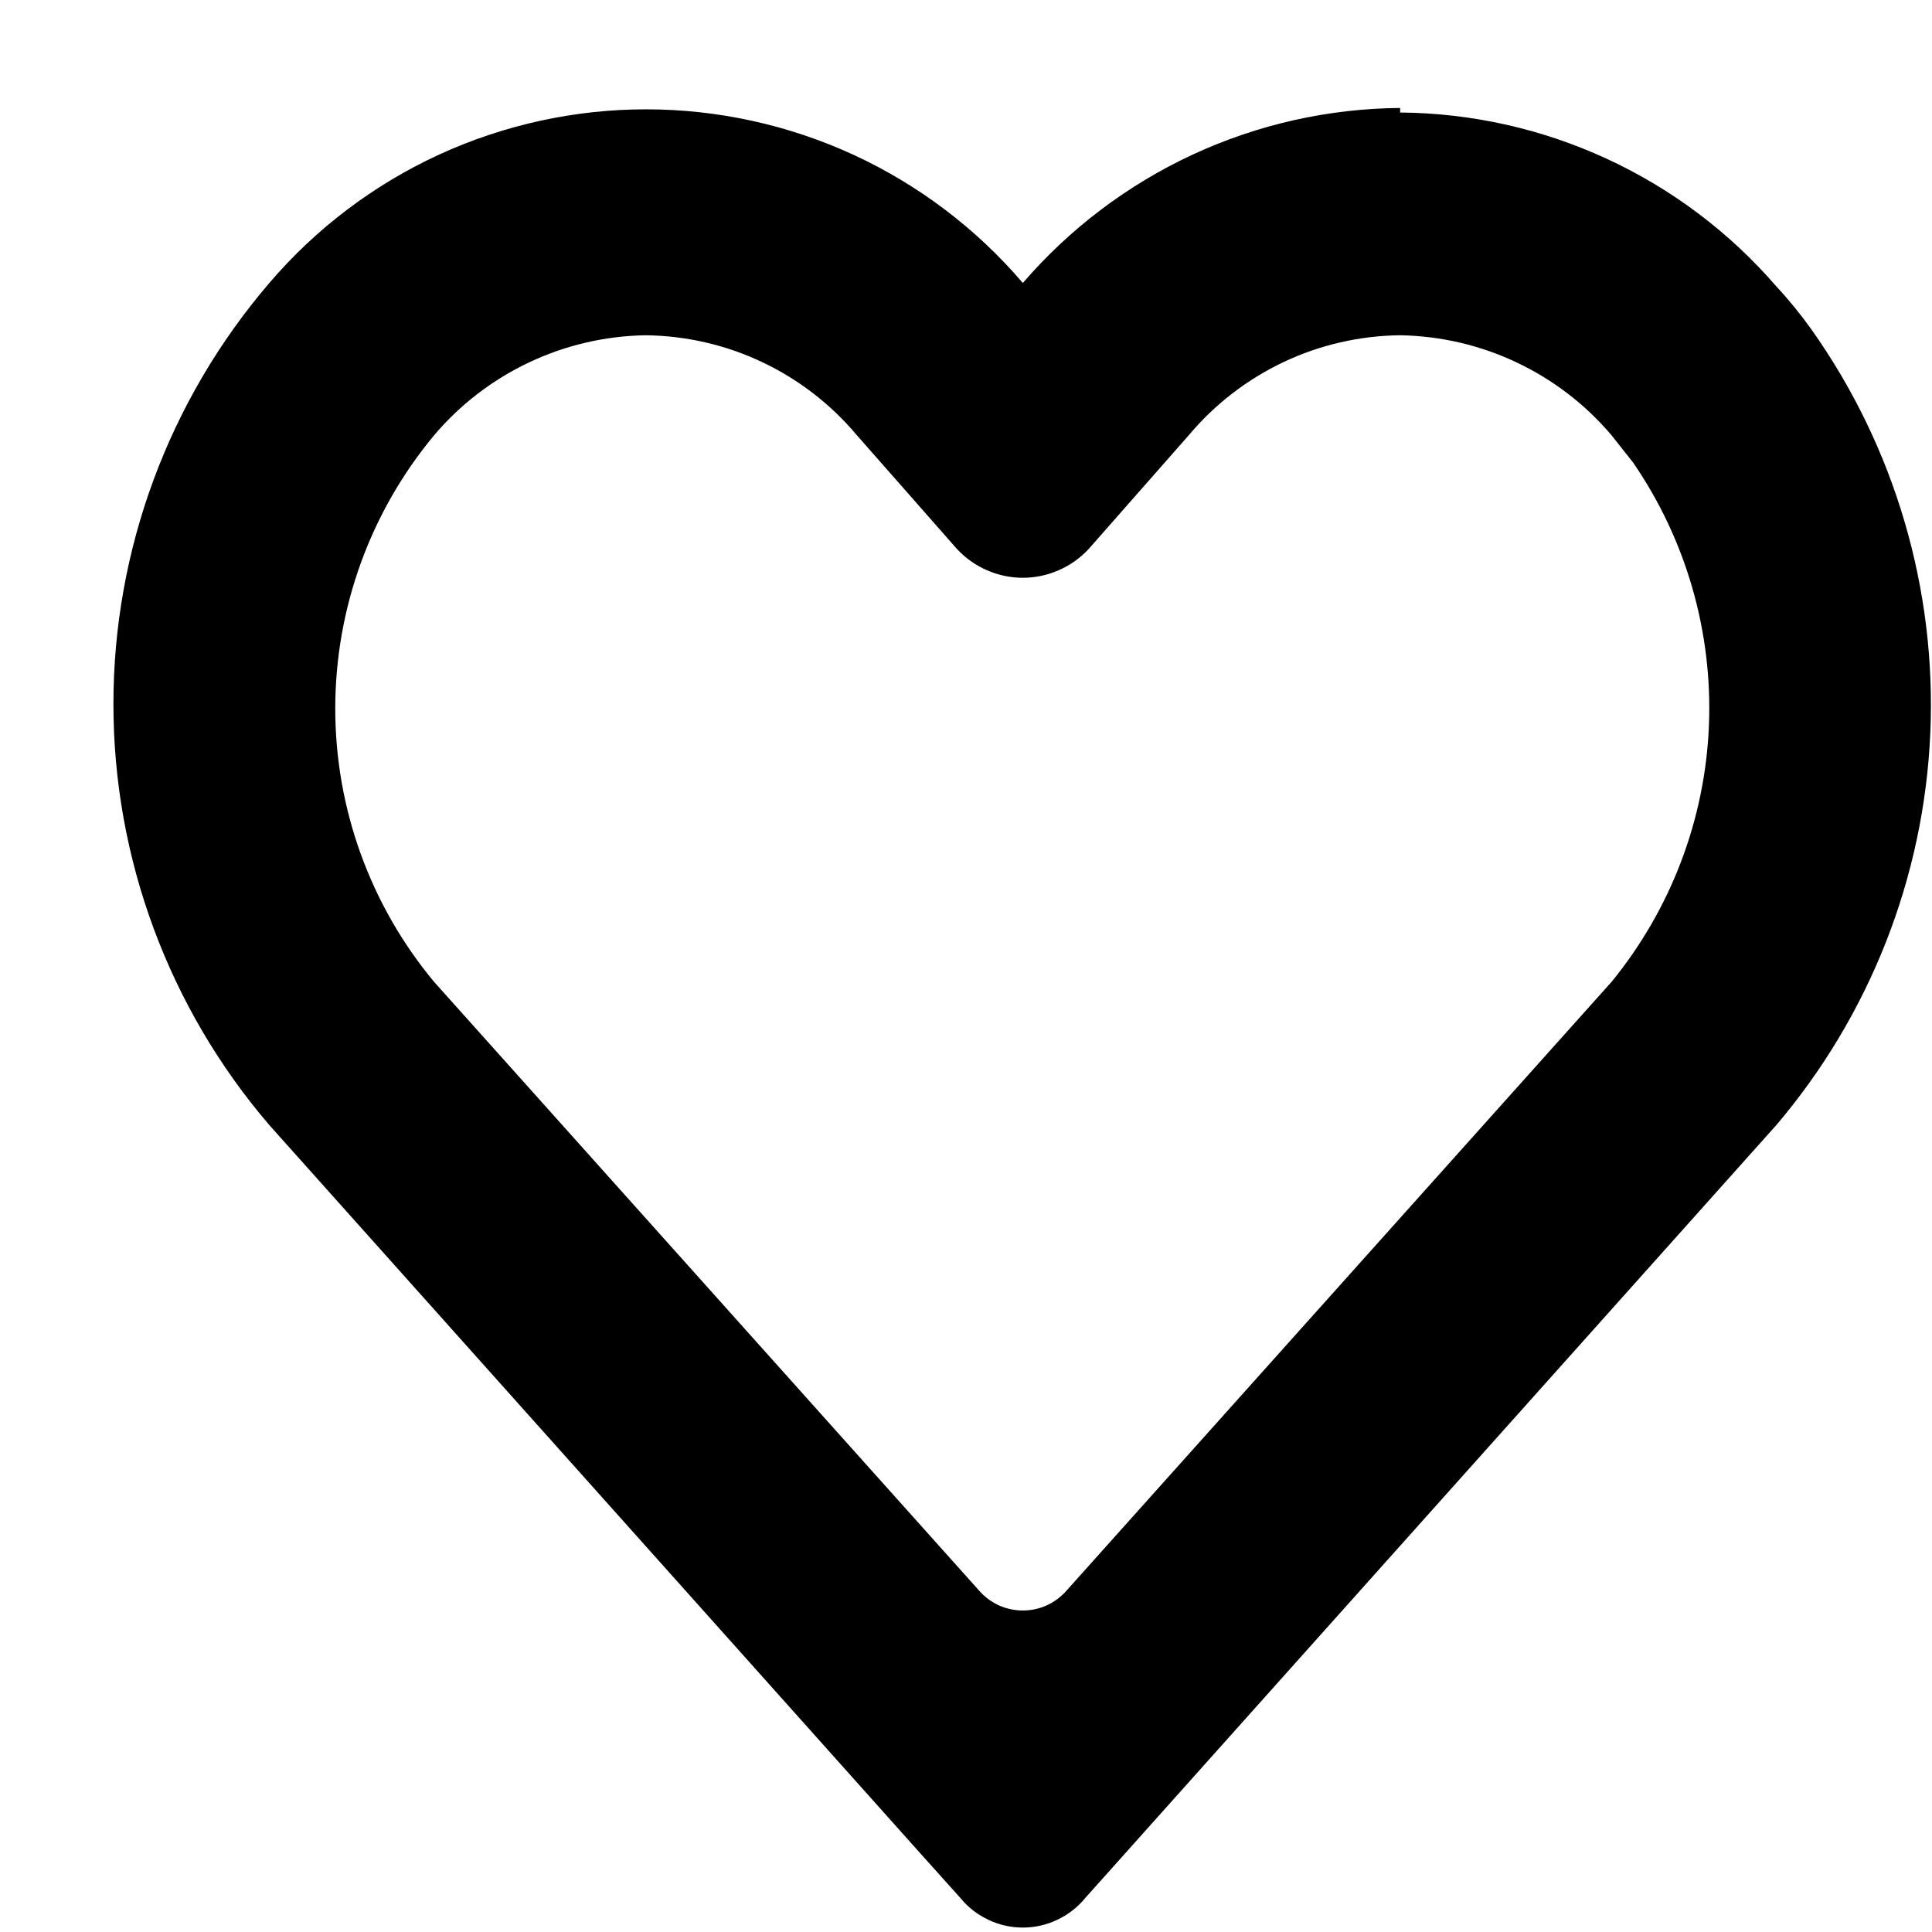
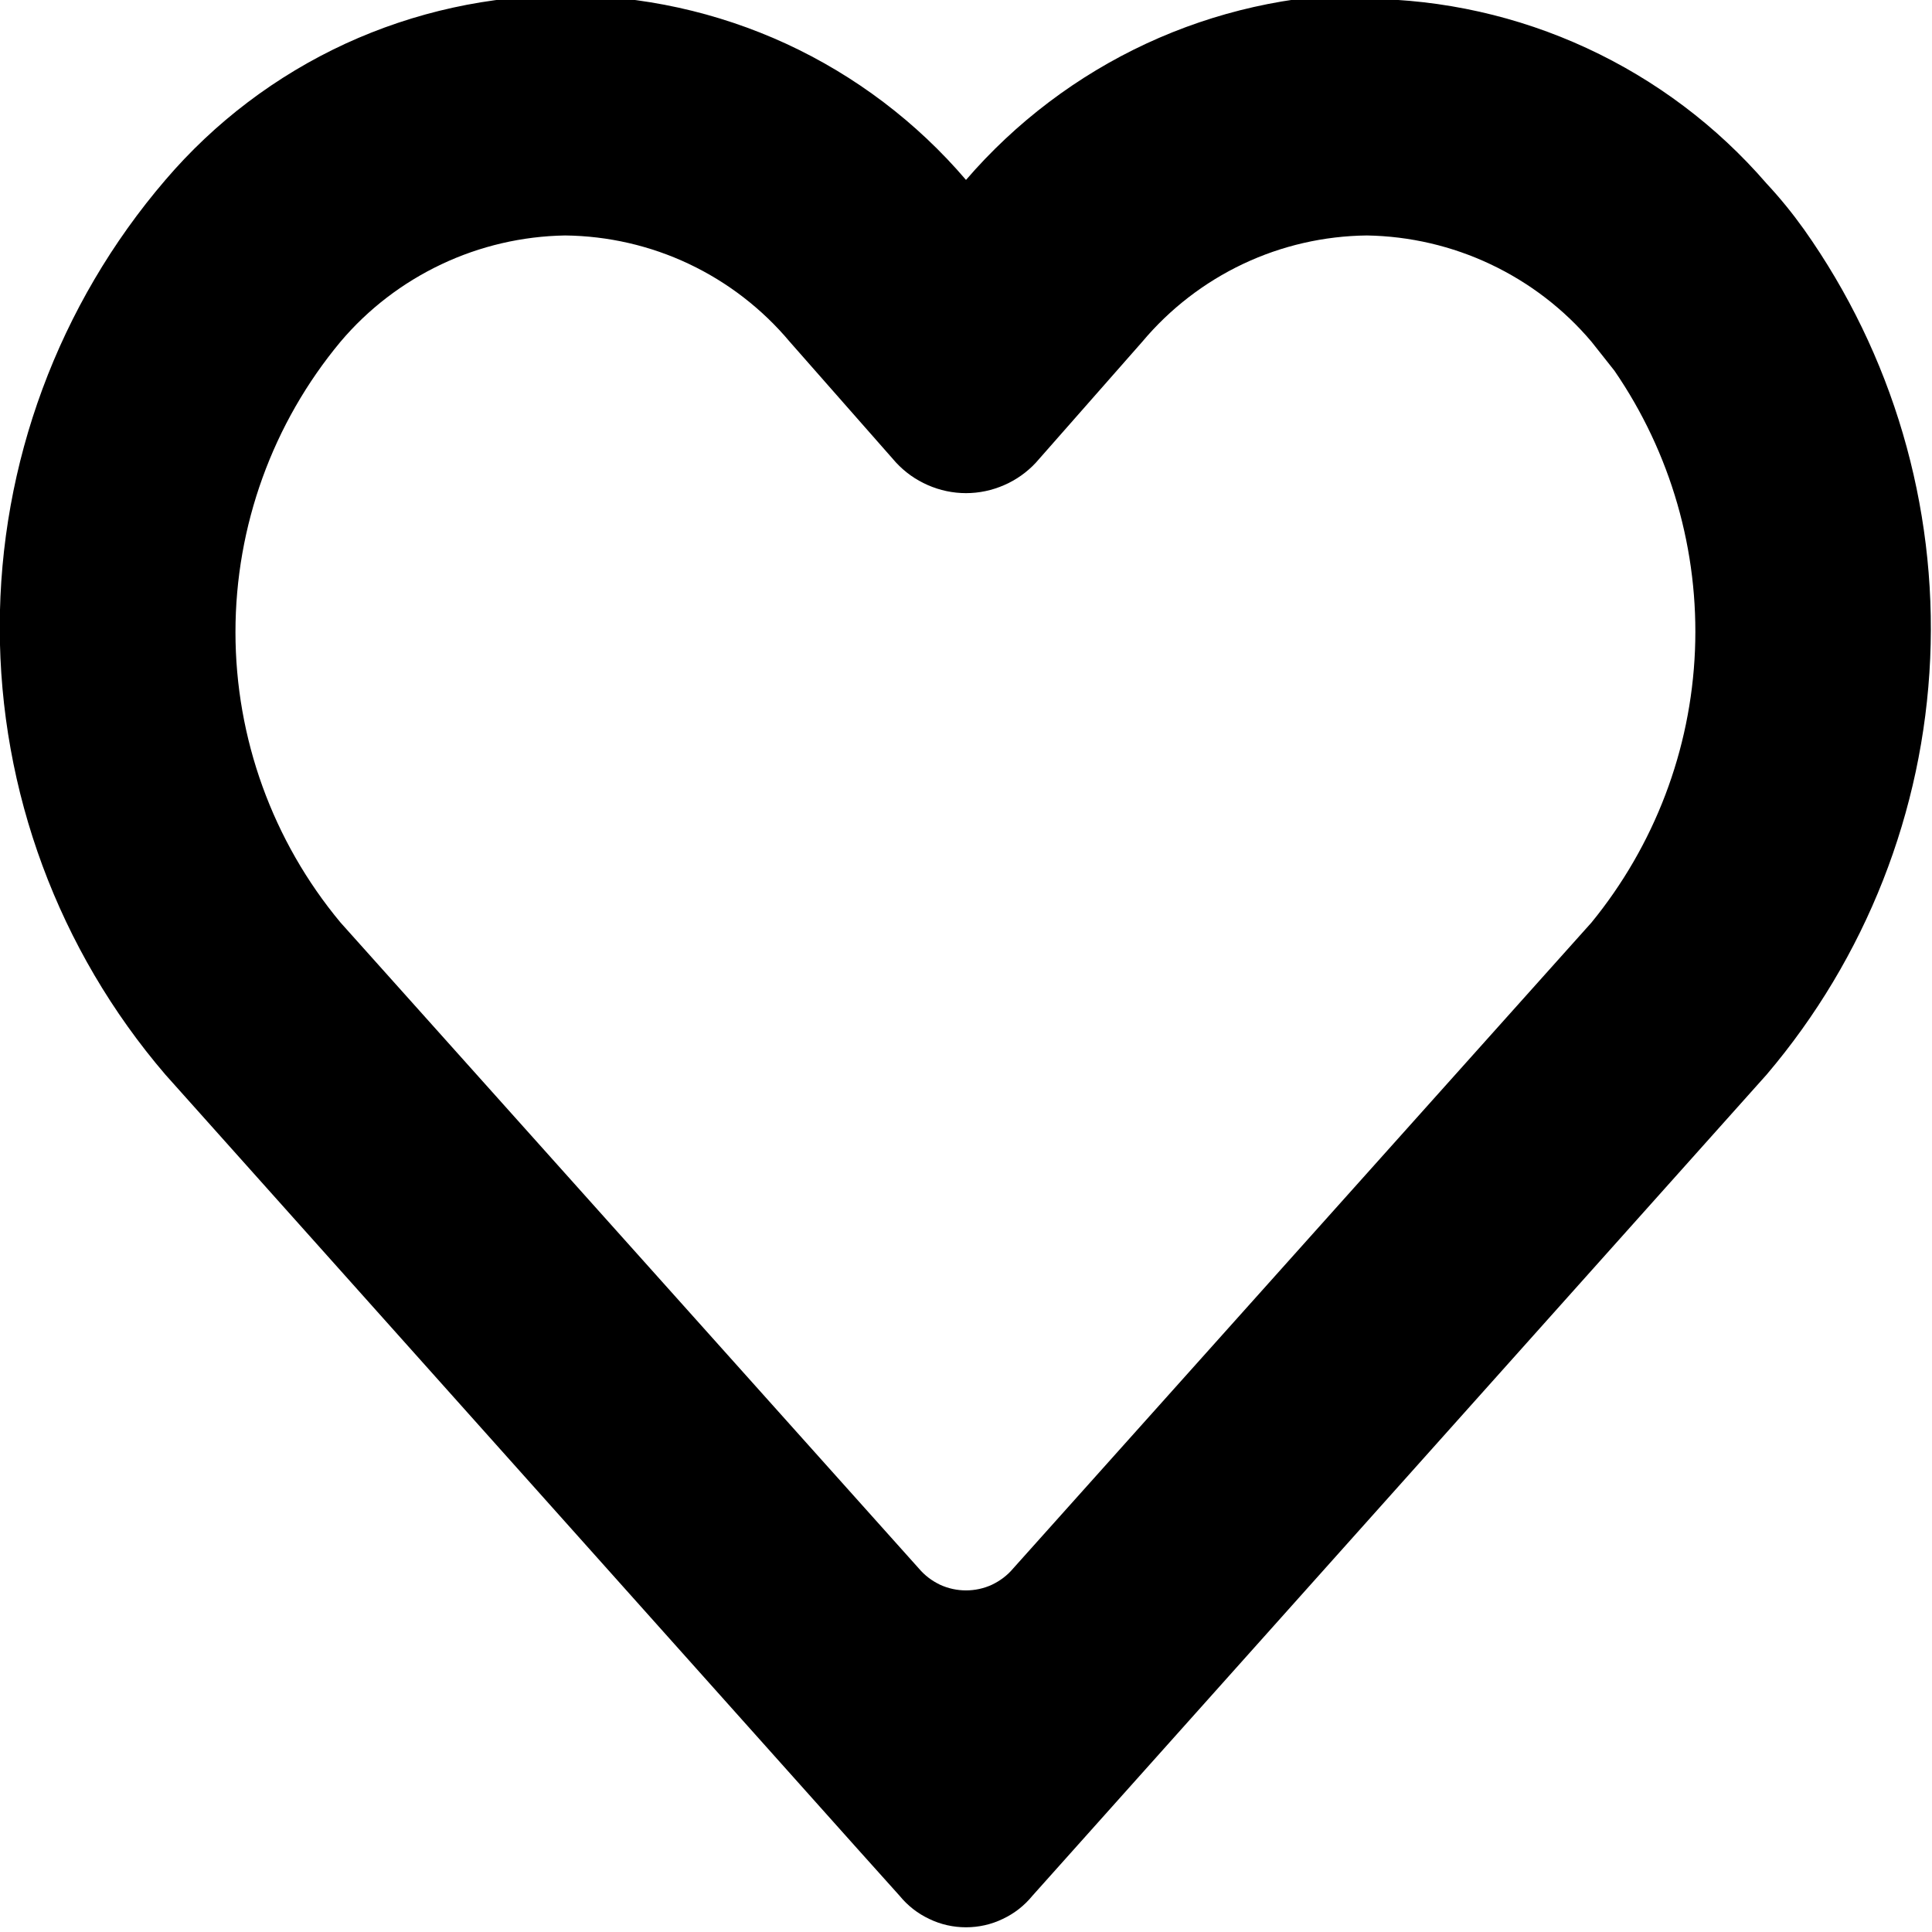
- <svg xmlns="http://www.w3.org/2000/svg" viewBox="0 0 17 17" fill="none">
-   <path d="M12.32 2.95C12.675 2.956 13.024 3.037 13.345 3.189C13.666 3.341 13.951 3.559 14.18 3.83L14.37 4.07C14.837 4.75 15.071 5.563 15.037 6.387C15.003 7.211 14.702 8.001 14.18 8.64L9.39 13.99C9.342 14.047 9.282 14.092 9.215 14.124C9.148 14.155 9.074 14.171 9 14.171C8.926 14.171 8.852 14.155 8.785 14.124C8.718 14.092 8.658 14.047 8.61 13.99L3.82 8.64C3.258 7.965 2.95 7.114 2.95 6.235C2.95 5.356 3.258 4.505 3.82 3.83C4.049 3.559 4.334 3.341 4.655 3.189C4.976 3.037 5.325 2.956 5.68 2.95C6.035 2.954 6.385 3.034 6.706 3.186C7.027 3.338 7.312 3.558 7.54 3.83L8.42 4.83C8.494 4.91 8.584 4.974 8.683 5.017C8.783 5.061 8.891 5.084 9 5.084C9.109 5.084 9.217 5.061 9.317 5.017C9.416 4.974 9.506 4.91 9.58 4.83L10.46 3.83C10.688 3.558 10.973 3.338 11.294 3.186C11.615 3.034 11.965 2.954 12.32 2.95ZM12.32 0.95C11.689 0.955 11.066 1.095 10.493 1.361C9.921 1.627 9.412 2.012 9 2.49C8.591 2.011 8.082 1.626 7.51 1.362C6.938 1.099 6.315 0.962 5.685 0.962C5.055 0.962 4.432 1.099 3.86 1.362C3.288 1.626 2.779 2.011 2.37 2.49V2.49C1.485 3.522 0.998 4.836 0.998 6.195C0.998 7.554 1.485 8.868 2.37 9.9V9.9L8.1 16.31L8.45 16.7C8.517 16.782 8.6 16.847 8.696 16.892C8.791 16.938 8.895 16.961 9 16.961C9.105 16.961 9.209 16.938 9.304 16.892C9.4 16.847 9.483 16.782 9.55 16.7L15.63 9.9C16.452 8.933 16.929 7.721 16.985 6.453C17.041 5.186 16.673 3.935 15.94 2.9C15.845 2.767 15.742 2.64 15.63 2.52V2.52C15.219 2.044 14.711 1.662 14.14 1.398C13.569 1.134 12.949 0.995 12.32 0.99V0.95Z" fill="currentColor" />
+ <svg xmlns="http://www.w3.org/2000/svg" preserveAspectRatio="none" viewBox="1 1 16 16" fill="none">
+   <path d="M12.32 2.95C12.675 2.956 13.024 3.037 13.345 3.189C13.666 3.341 13.951 3.559 14.18 3.83L14.37 4.07C14.837 4.75 15.071 5.563 15.037 6.387C15.003 7.211 14.702 8.001 14.18 8.64L9.39 13.99C9.342 14.047 9.282 14.092 9.215 14.124C9.148 14.155 9.074 14.171 9 14.171C8.926 14.171 8.852 14.155 8.785 14.124C8.718 14.092 8.658 14.047 8.61 13.99L3.82 8.64C3.258 7.965 2.95 7.114 2.95 6.235C2.95 5.356 3.258 4.505 3.82 3.83C4.049 3.559 4.334 3.341 4.655 3.189C4.976 3.037 5.325 2.956 5.68 2.95C6.035 2.954 6.385 3.034 6.706 3.186C7.027 3.338 7.312 3.558 7.54 3.83L8.42 4.83C8.494 4.91 8.584 4.974 8.683 5.017C8.783 5.061 8.891 5.084 9 5.084C9.109 5.084 9.217 5.061 9.317 5.017C9.416 4.974 9.506 4.91 9.58 4.83L10.46 3.83C10.688 3.558 10.973 3.338 11.294 3.186C11.615 3.034 11.965 2.954 12.32 2.95ZM12.32 0.95C11.689 0.955 11.066 1.095 10.493 1.361C9.921 1.627 9.412 2.012 9 2.49C8.591 2.011 8.082 1.626 7.51 1.362C6.938 1.099 6.315 0.962 5.685 0.962C5.055 0.962 4.432 1.099 3.86 1.362C3.288 1.626 2.779 2.011 2.37 2.49C1.485 3.522 0.998 4.836 0.998 6.195C0.998 7.554 1.485 8.868 2.37 9.9L8.1 16.31L8.45 16.7C8.517 16.782 8.6 16.847 8.696 16.892C8.791 16.938 8.895 16.961 9 16.961C9.105 16.961 9.209 16.938 9.304 16.892C9.4 16.847 9.483 16.782 9.55 16.7L15.63 9.9C16.452 8.933 16.929 7.721 16.985 6.453C17.041 5.186 16.673 3.935 15.94 2.9C15.845 2.767 15.742 2.64 15.63 2.52C15.219 2.044 14.711 1.662 14.14 1.398C13.569 1.134 12.949 0.995 12.32 0.99V0.95Z" fill="currentColor" />
</svg>
